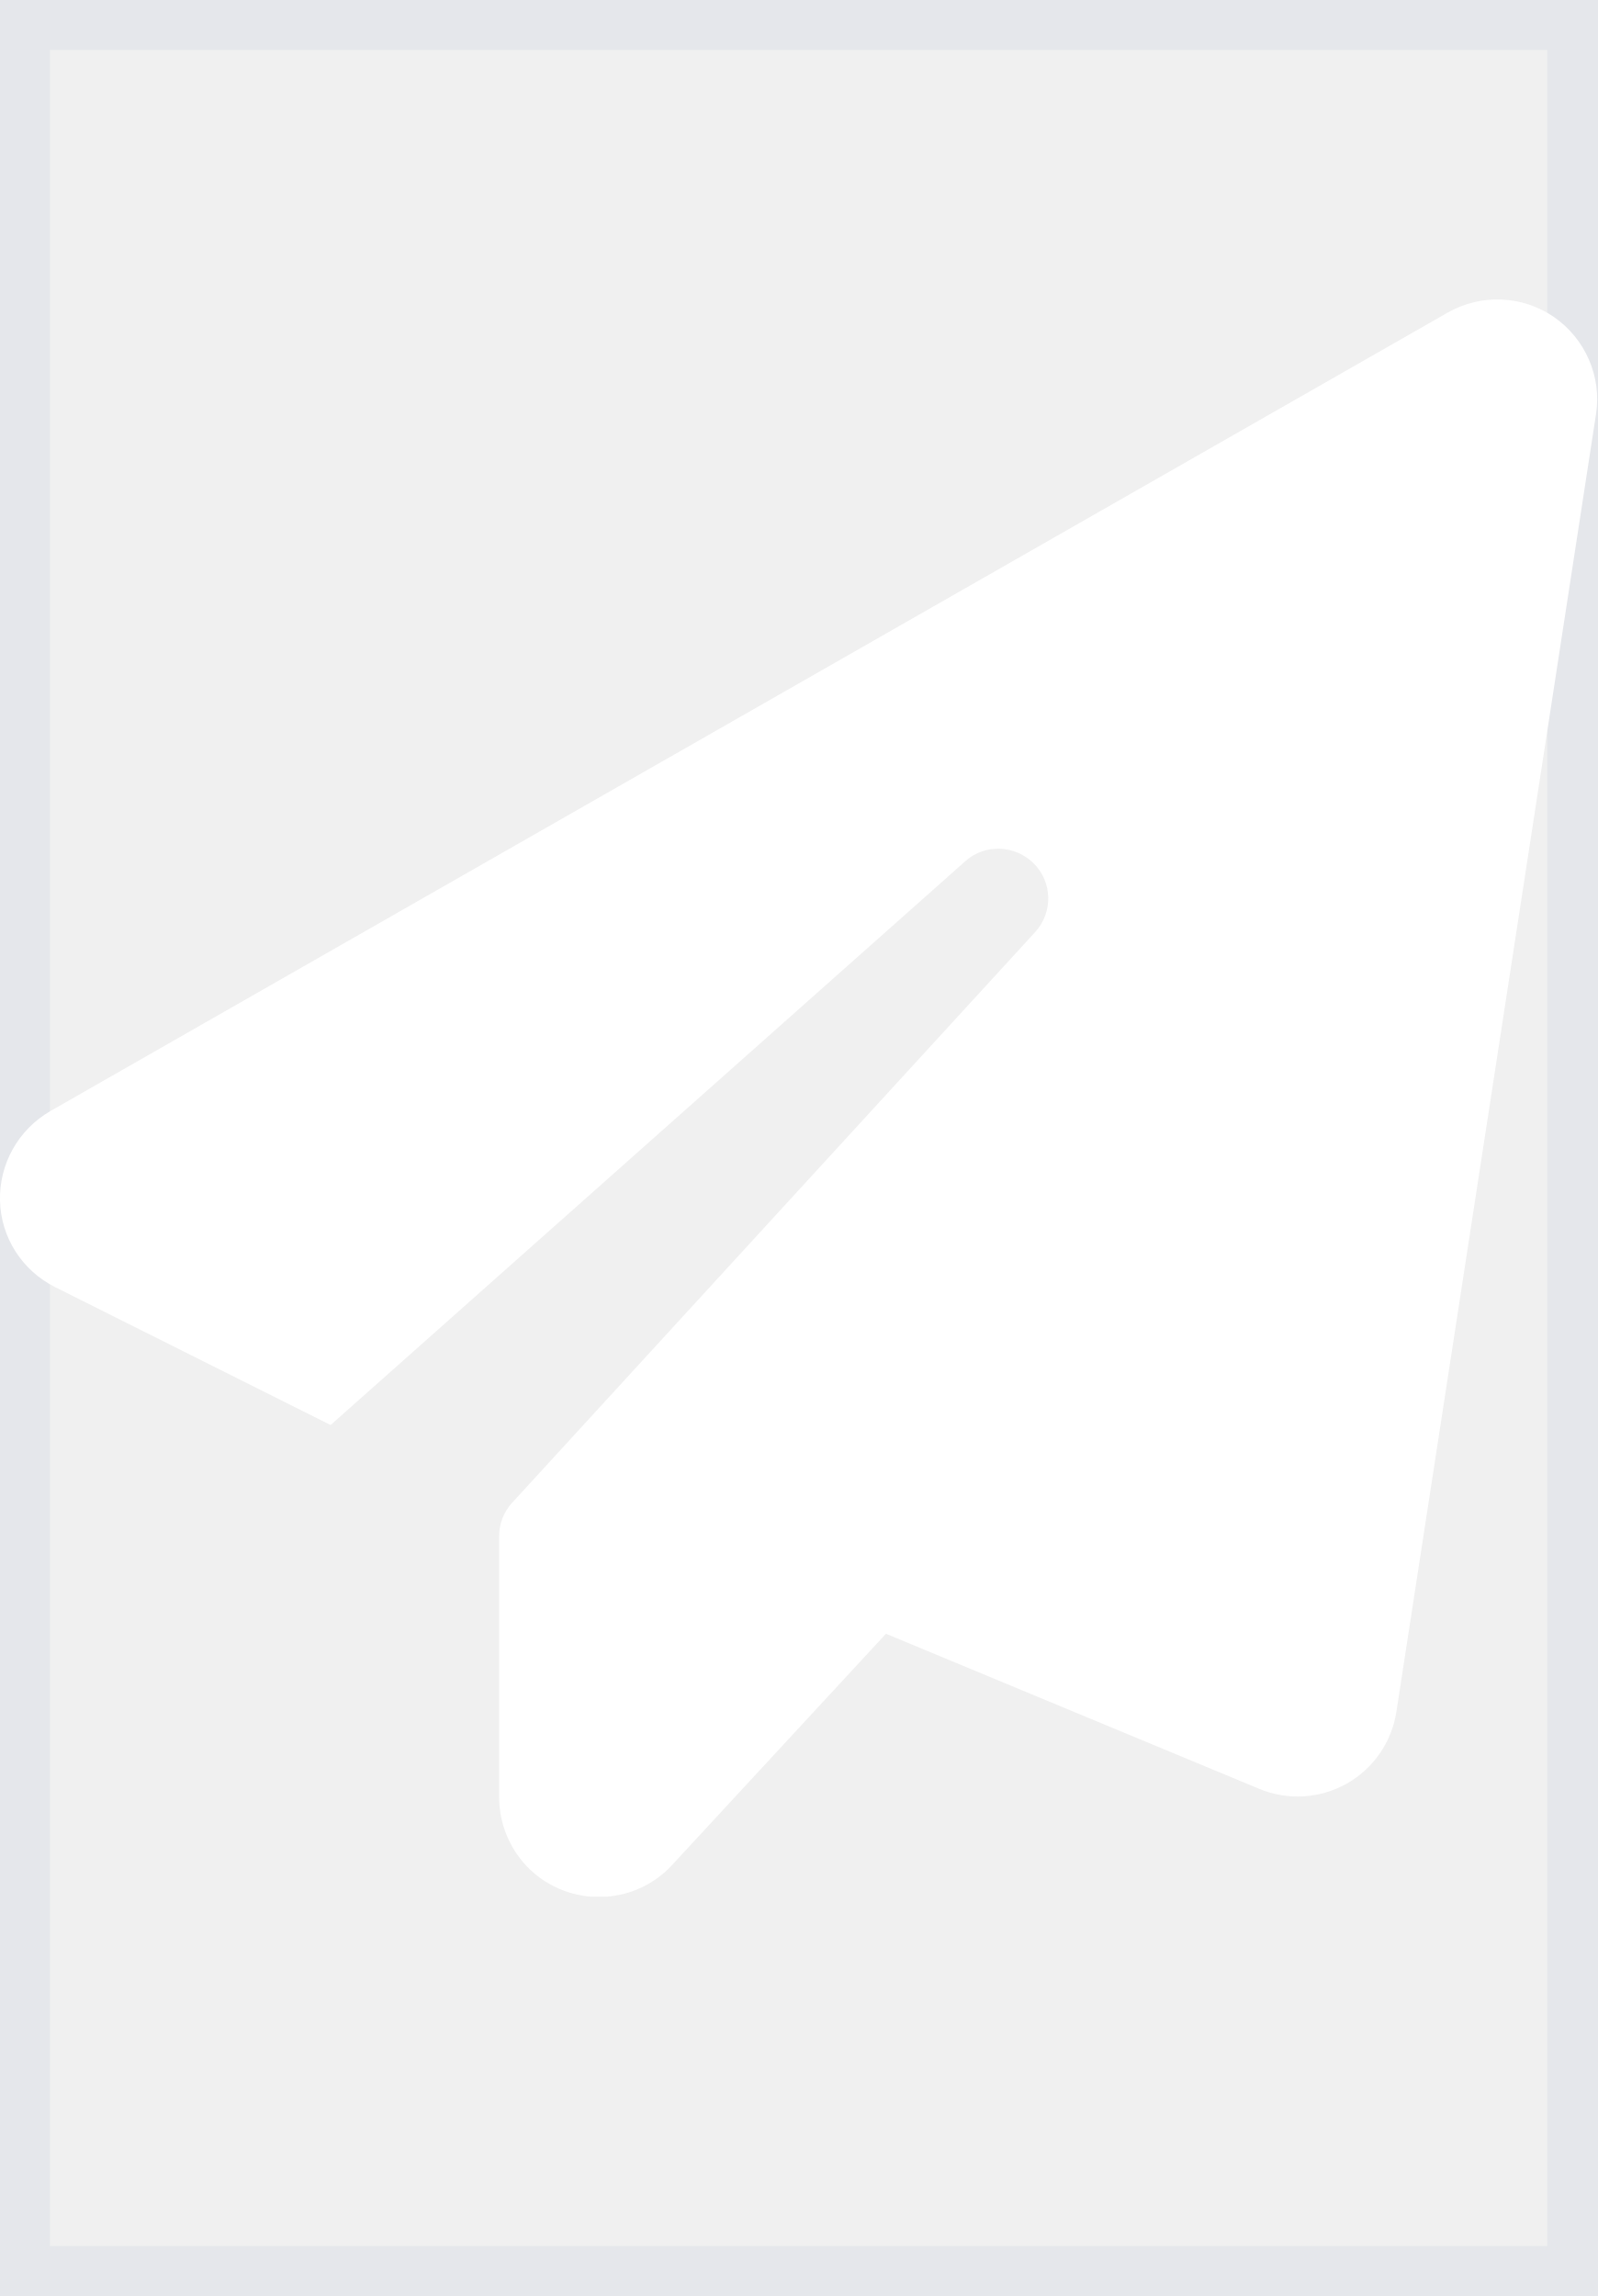
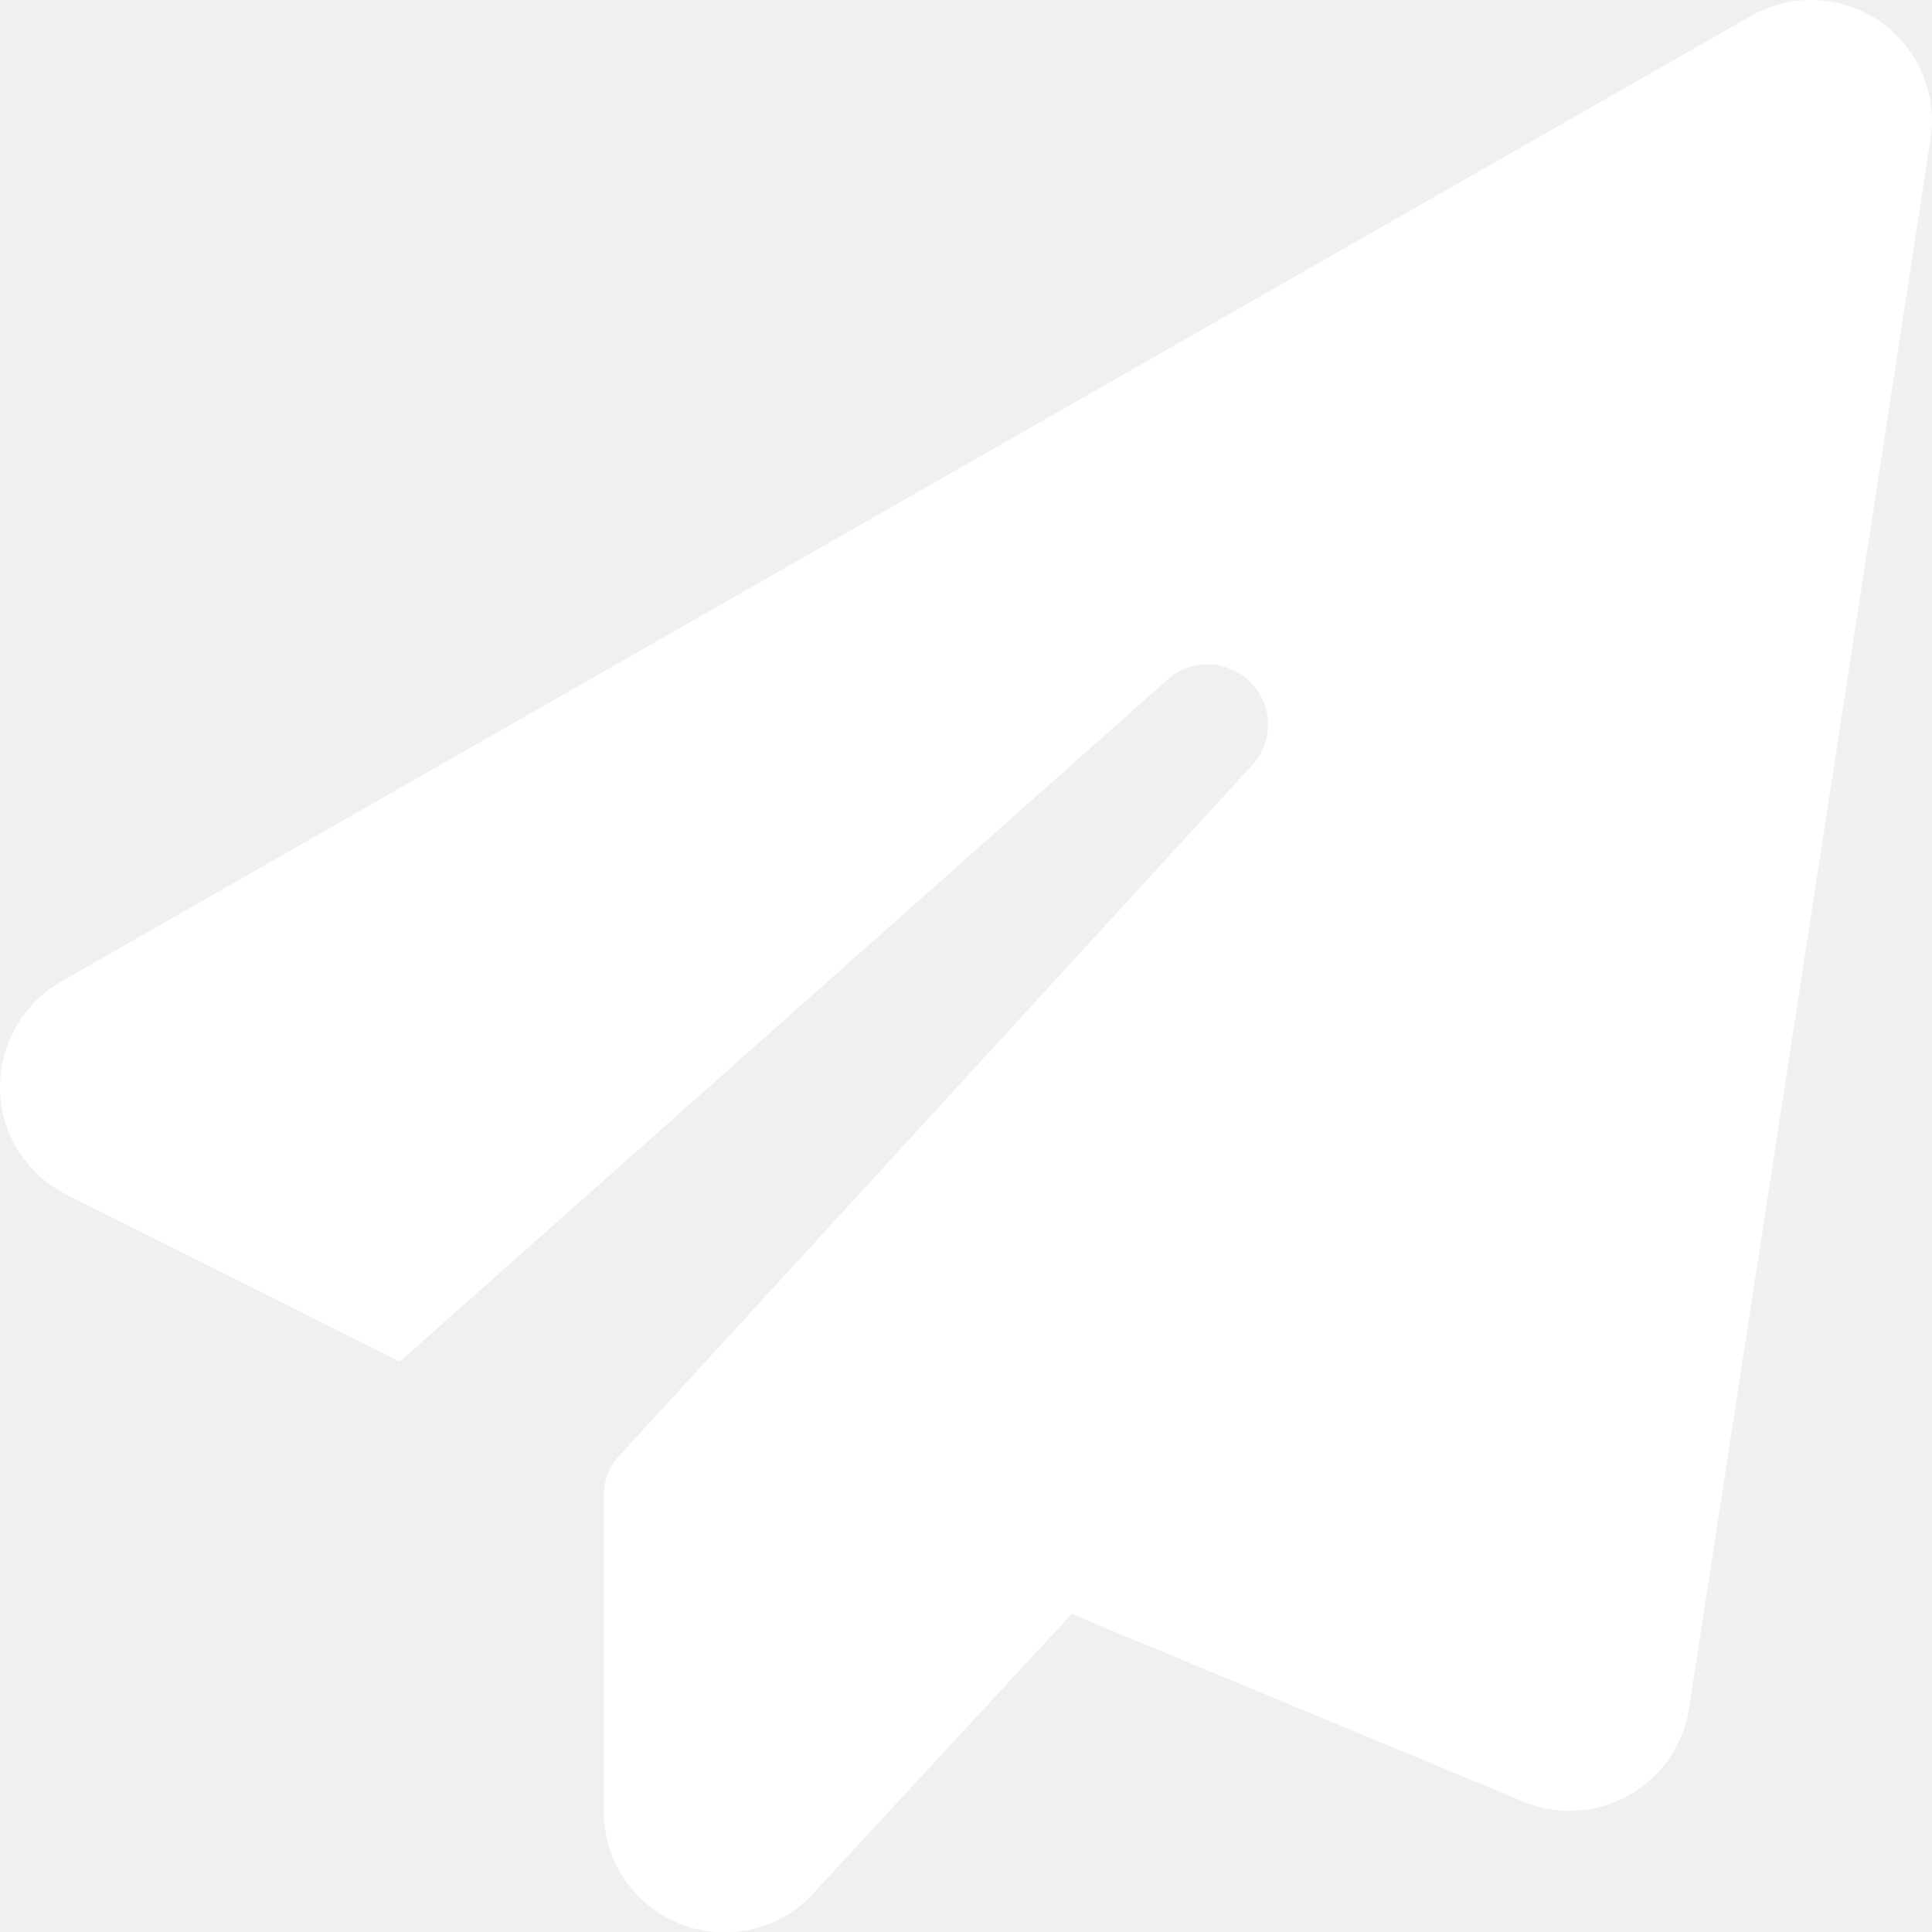
- <svg xmlns="http://www.w3.org/2000/svg" width="16" height="23" viewBox="0 0 16 23" fill="none">
-   <path d="M16 23H0V0H16V23Z" stroke="#E5E7EB" />
-   <g clip-path="url(#clip0_188_1895)">
-     <path d="M15.566 3.175C15.881 3.394 16.047 3.772 15.988 4.15L13.988 17.15C13.941 17.453 13.756 17.719 13.488 17.869C13.219 18.019 12.897 18.038 12.613 17.919L8.875 16.366L6.734 18.681C6.456 18.985 6.019 19.084 5.634 18.934C5.25 18.785 5 18.413 5 18V15.388C5 15.263 5.047 15.144 5.131 15.053L10.369 9.338C10.55 9.141 10.544 8.838 10.356 8.65C10.169 8.463 9.866 8.45 9.669 8.628L3.312 14.275L0.553 12.894C0.222 12.728 0.009 12.397 -4.07251e-05 12.028C-0.009 11.659 0.184 11.316 0.503 11.131L14.503 3.131C14.838 2.941 15.25 2.959 15.566 3.175Z" fill="white" />
+ <svg xmlns="http://www.w3.org/2000/svg" width="16" height="16" viewBox="0 0 16 16" fill="none">
+   <g clip-path="url(#clip0_335_7)">
+     <path d="M15.566 0.175C15.881 0.394 16.047 0.772 15.988 1.15L13.988 14.15C13.941 14.453 13.756 14.719 13.488 14.869C13.219 15.019 12.897 15.038 12.613 14.919L8.875 13.366L6.734 15.681C6.456 15.985 6.019 16.084 5.634 15.934C5.25 15.784 5 15.413 5 15V12.388C5 12.263 5.047 12.144 5.131 12.053L10.369 6.338C10.55 6.141 10.544 5.838 10.356 5.65C10.169 5.463 9.866 5.45 9.669 5.628L3.312 11.275L0.553 9.894C0.222 9.728 0.009 9.397 -4.07251e-05 9.028C-0.009 8.659 0.184 8.316 0.503 8.131L14.503 0.131C14.838 -0.059 15.25 -0.041 15.566 0.175Z" fill="white" />
  </g>
  <defs>
-     <clipPath id="clip0_188_1895">
-       <path d="M0 3H16V19H0V3Z" fill="white" />
+     <clipPath id="clip0_335_7">
+       <path d="M0 0H16V16H0V0Z" fill="white" />
    </clipPath>
  </defs>
</svg>
